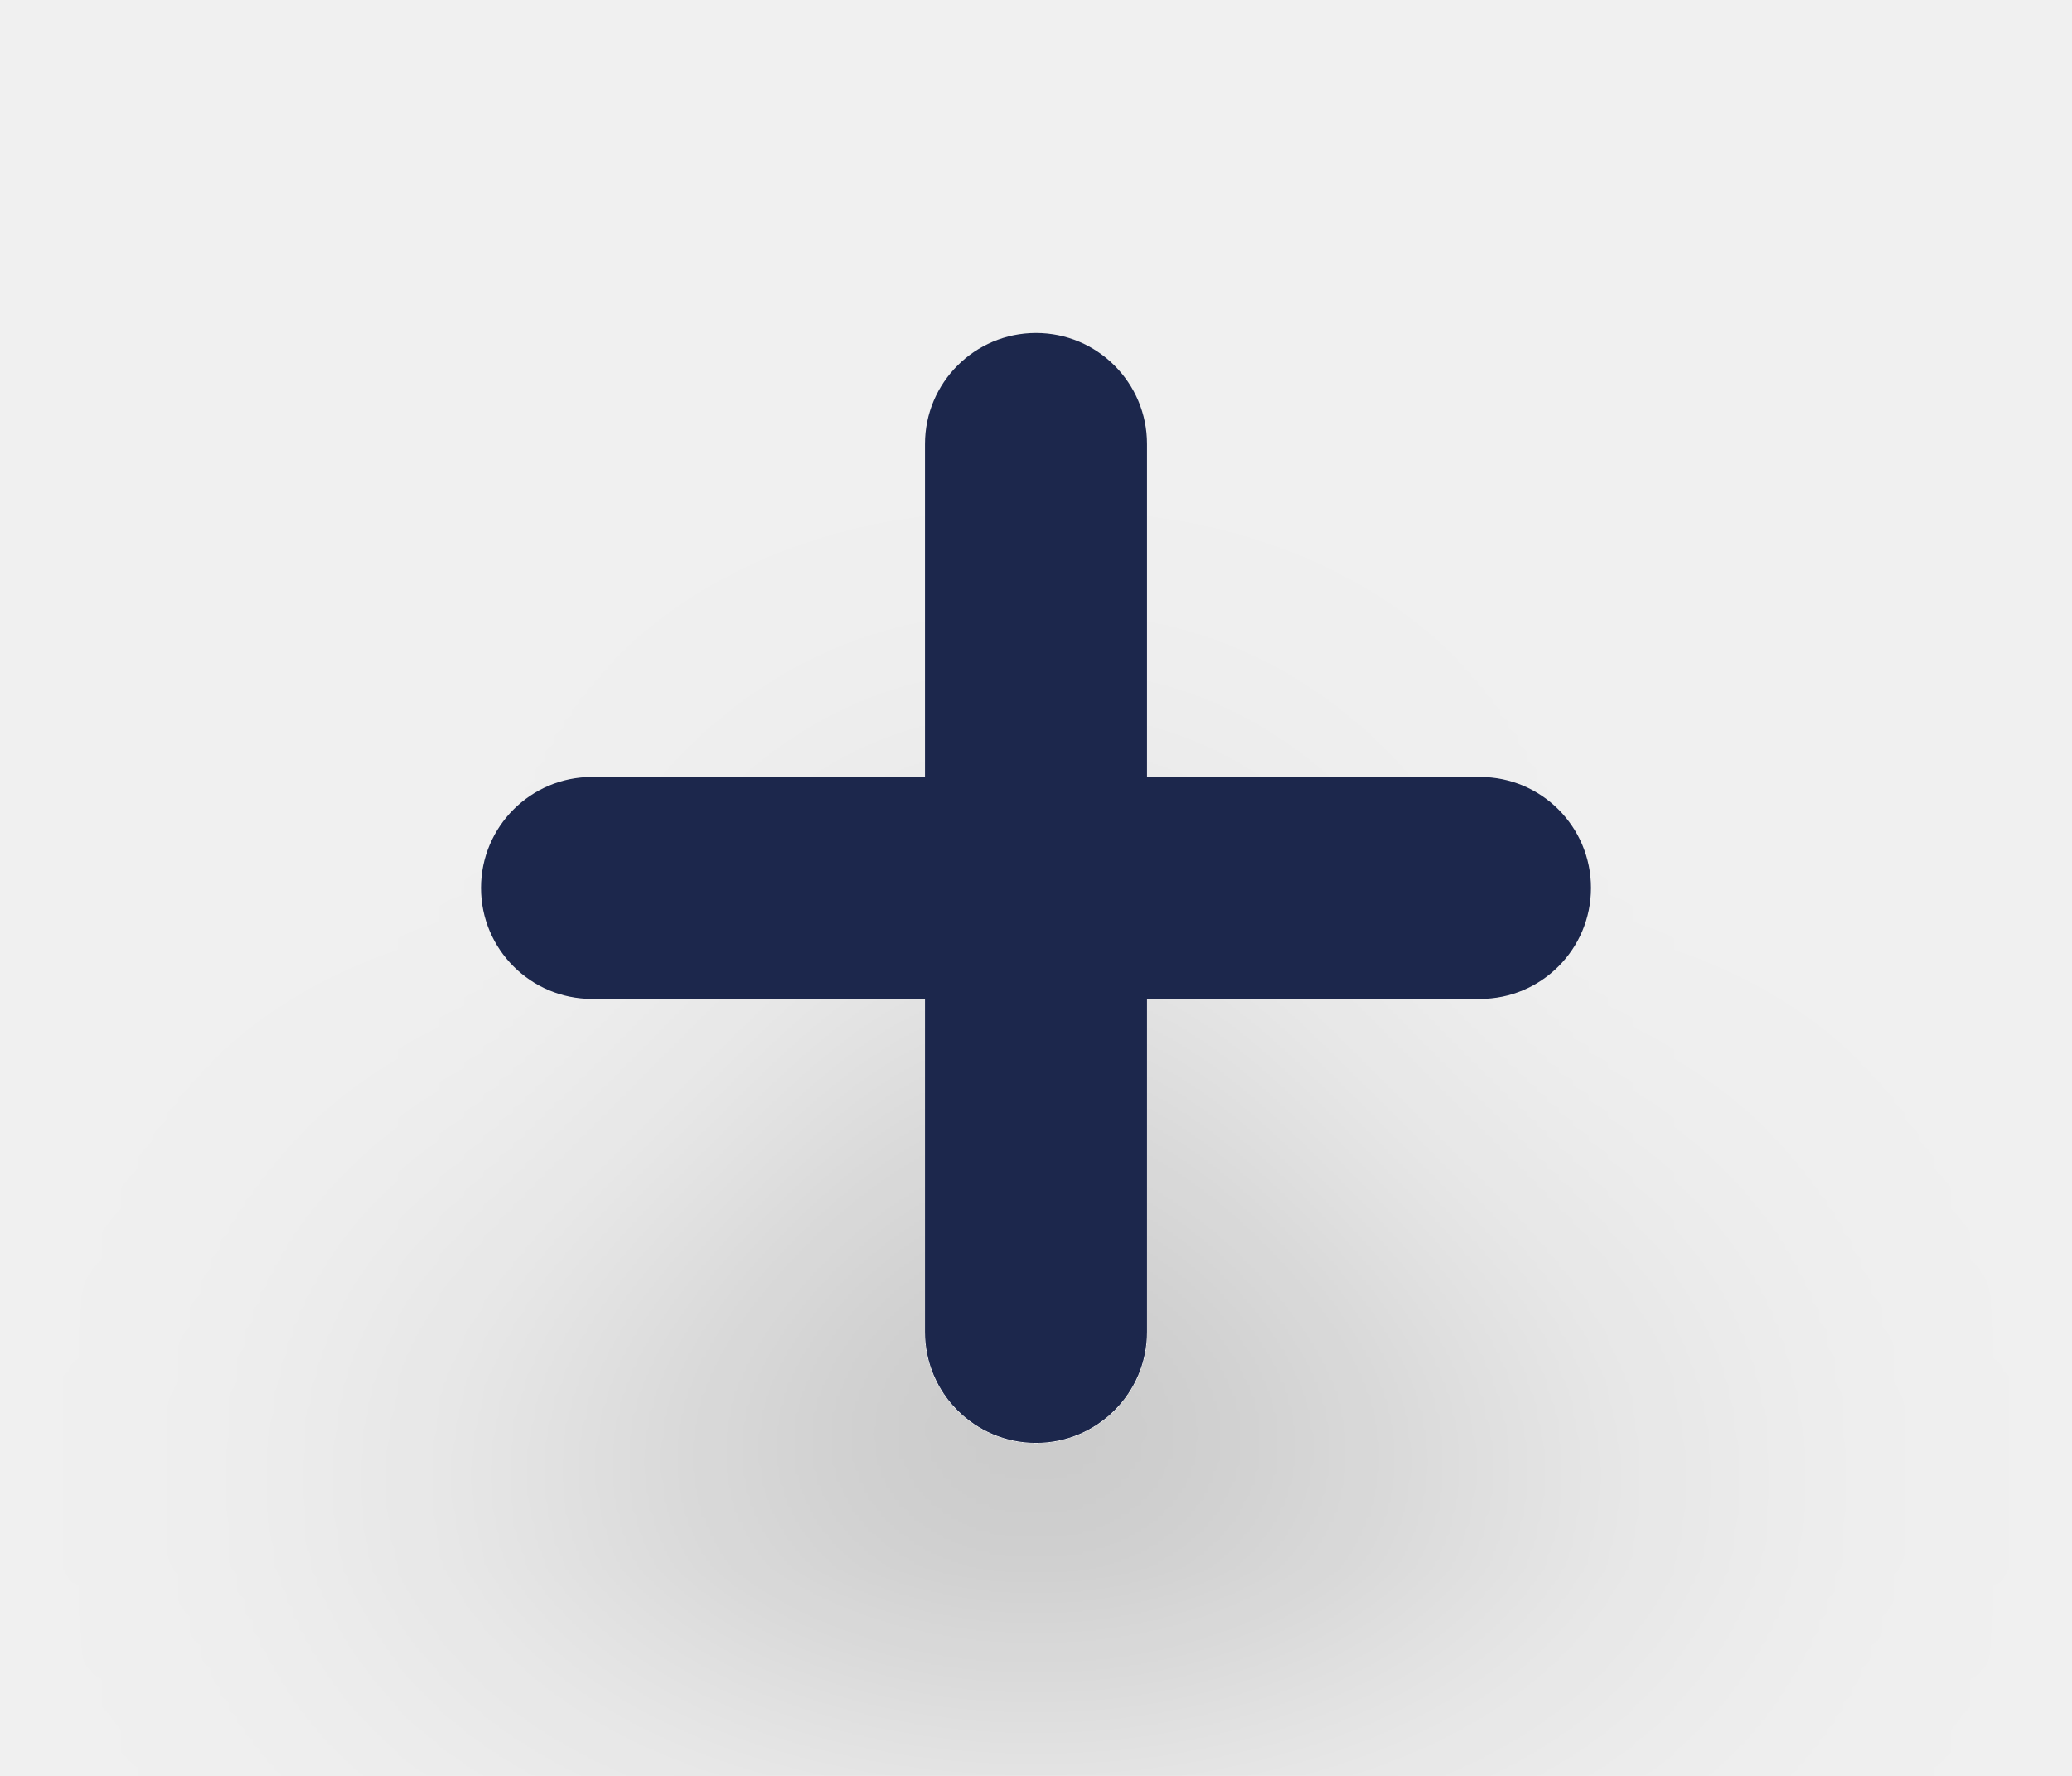
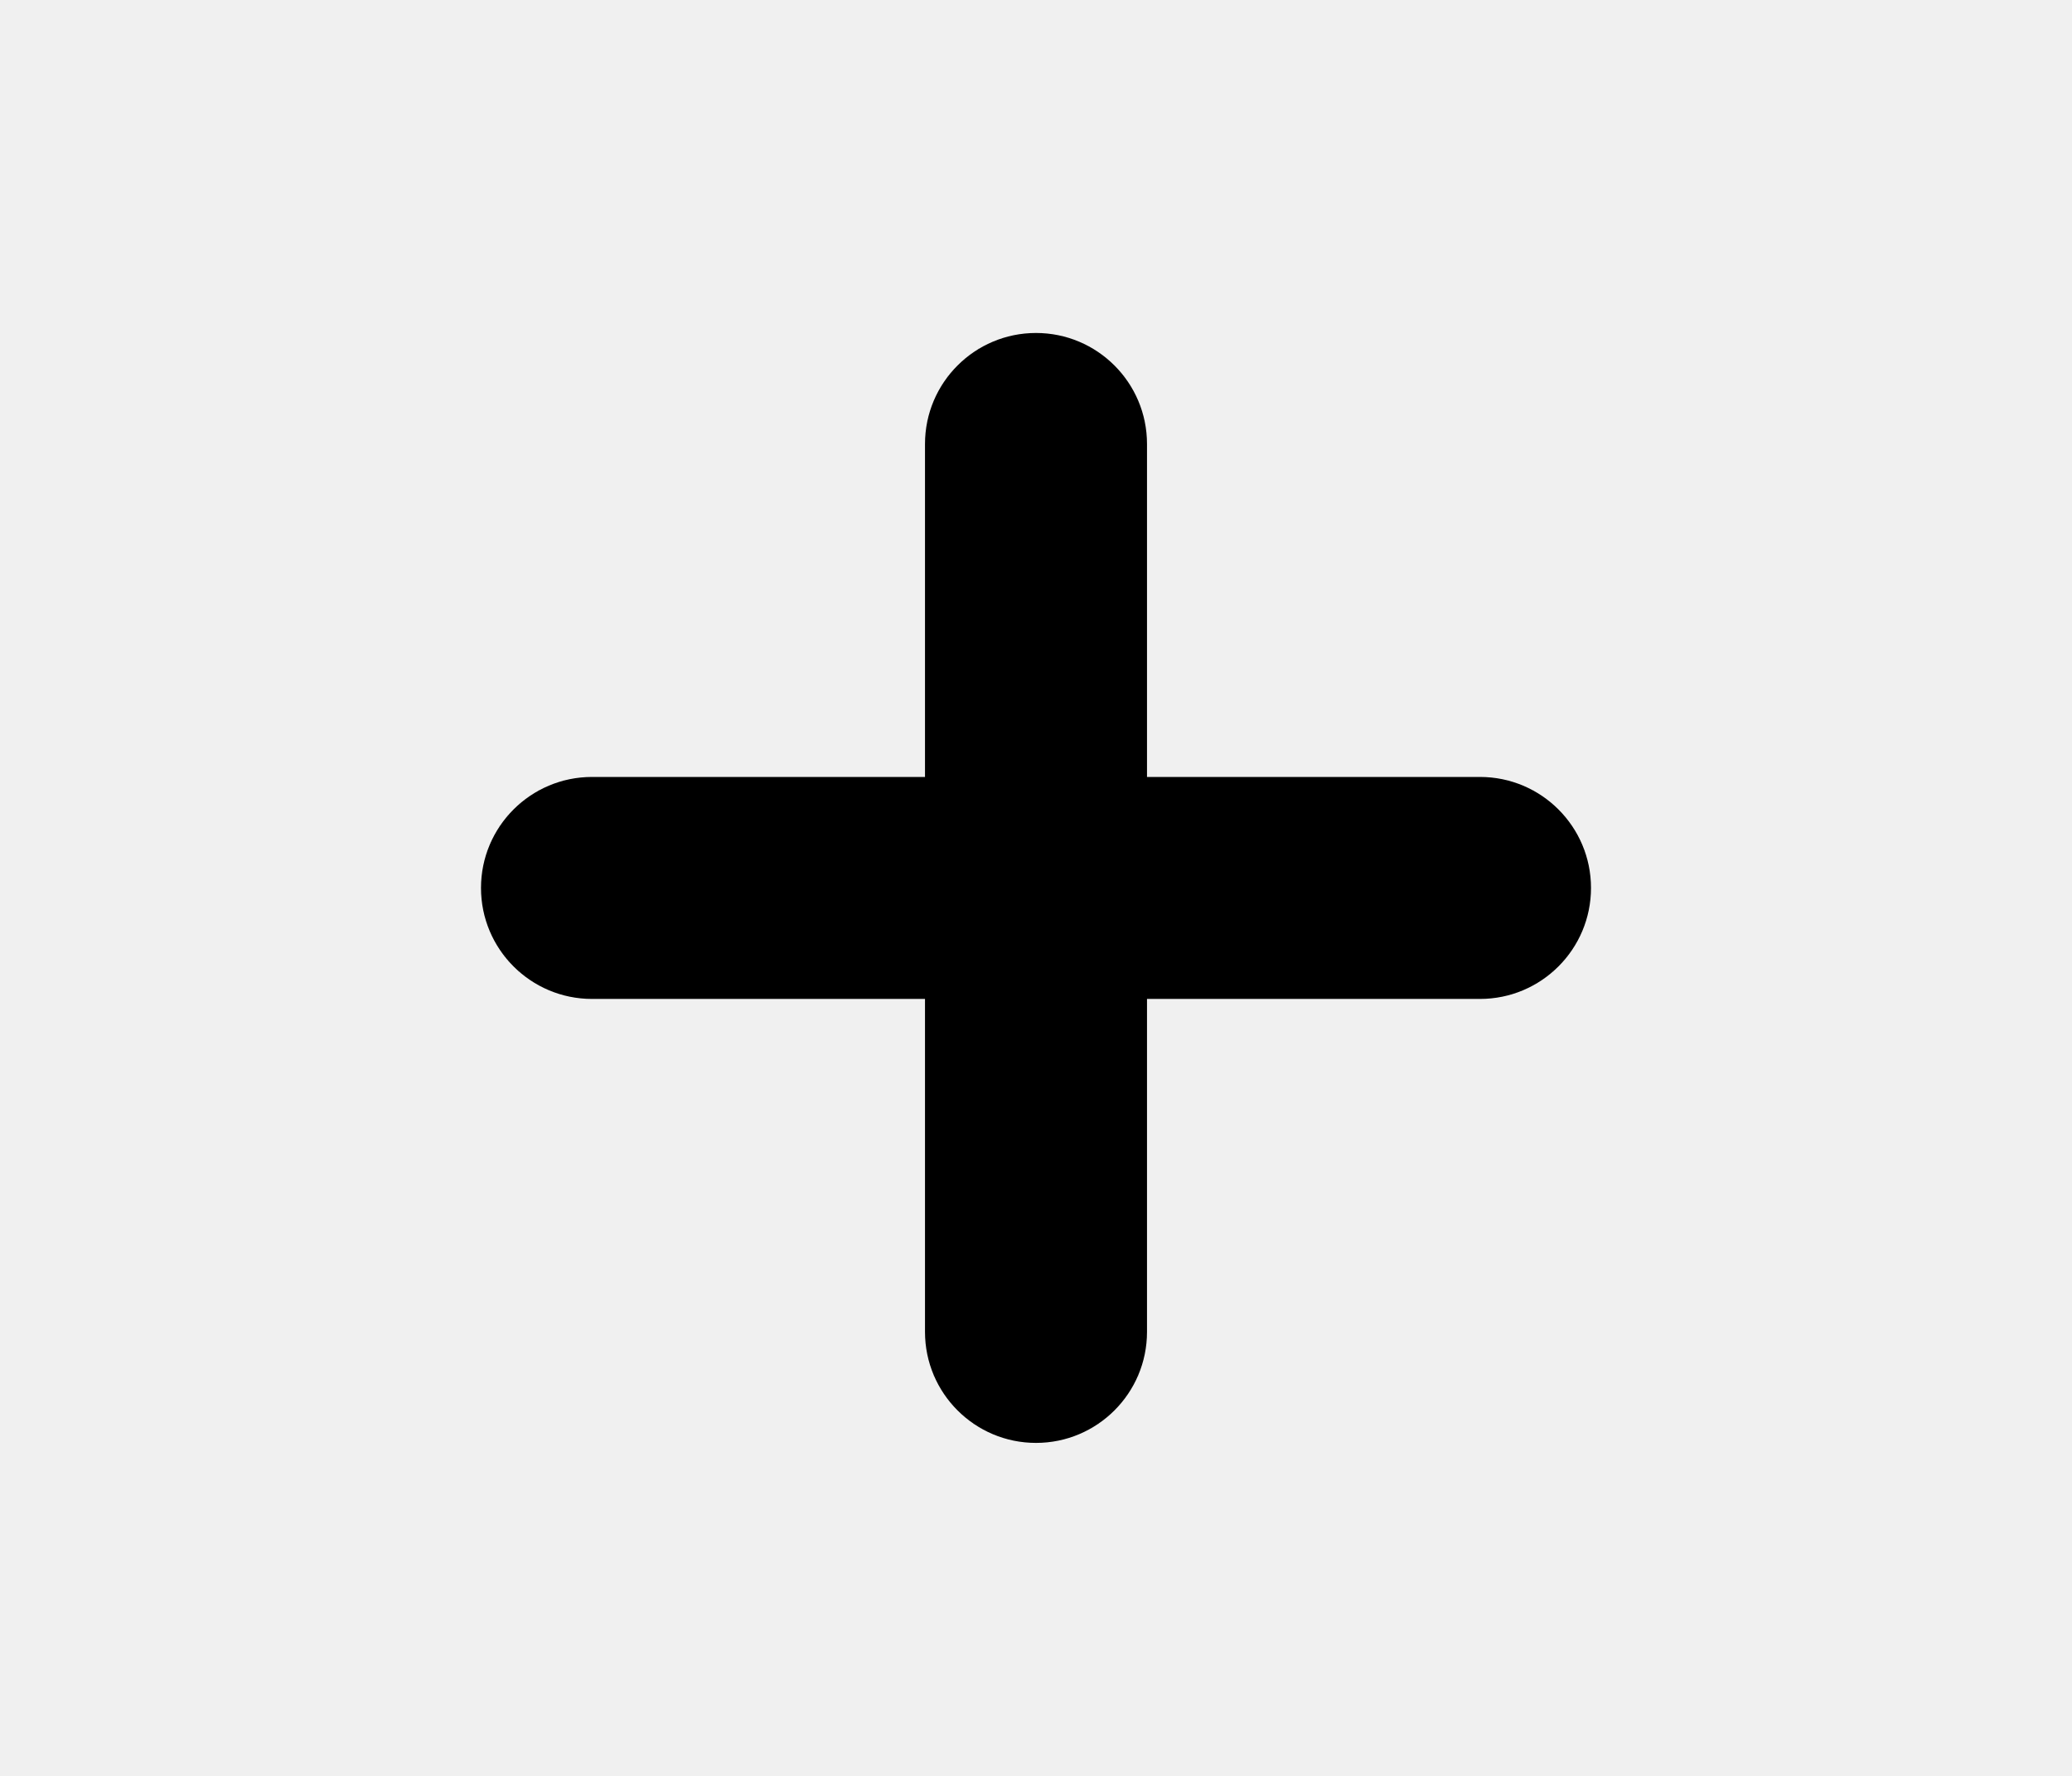
<svg xmlns="http://www.w3.org/2000/svg" width="14" height="12" viewBox="0 0 14 12" fill="none">
  <g clip-path="url(#clip0_1276_3050)">
    <g filter="url(#filter0_d_1276_3050)">
-       <path d="M7.75 3C7.75 2.586 7.414 2.25 7 2.25C6.586 2.25 6.25 2.586 6.25 3L6.25 5.25H4C3.586 5.25 3.25 5.586 3.25 6C3.25 6.414 3.586 6.75 4 6.75H6.25V9C6.25 9.414 6.586 9.75 7 9.75C7.414 9.75 7.75 9.414 7.75 9L7.75 6.75H10C10.414 6.75 10.75 6.414 10.75 6C10.75 5.586 10.414 5.25 10 5.25H7.75V3Z" fill="#1C274C" />
+       <path d="M7.75 3C7.75 2.586 7.414 2.25 7 2.25C6.586 2.25 6.25 2.586 6.25 3L6.25 5.25H4C3.586 5.25 3.25 5.586 3.25 6C3.25 6.414 3.586 6.75 4 6.75H6.25V9C6.25 9.414 6.586 9.75 7 9.75C7.414 9.75 7.75 9.414 7.75 9L7.75 6.75H10C10.414 6.75 10.75 6.414 10.75 6C10.75 5.586 10.414 5.25 10 5.25H7.75V3Z" fill="#000000" />
    </g>
  </g>
  <defs>
    <filter id="filter0_d_1276_3050" x="-0.75" y="2.25" width="15.5" height="15.5" filterUnits="userSpaceOnUse" color-interpolation-filters="sRGB">
      <feFlood flood-opacity="0" result="BackgroundImageFix" />
      <feColorMatrix in="SourceAlpha" type="matrix" values="0 0 0 0 0 0 0 0 0 0 0 0 0 0 0 0 0 0 127 0" result="hardAlpha" />
-       <feOffset dy="4" />
-       <feGaussianBlur stdDeviation="2" />
      <feComposite in2="hardAlpha" operator="out" />
      <feColorMatrix type="matrix" values="0 0 0 0 0 0 0 0 0 0 0 0 0 0 0 0 0 0 0.25 0" />
      <feBlend mode="normal" in2="BackgroundImageFix" result="effect1_dropShadow_1276_3050" />
      <feBlend mode="normal" in="SourceGraphic" in2="effect1_dropShadow_1276_3050" result="shape" />
    </filter>
    <clipPath id="clip0_1276_3050">
      <rect width="14" height="12" fill="white" />
    </clipPath>
  </defs>
</svg>
